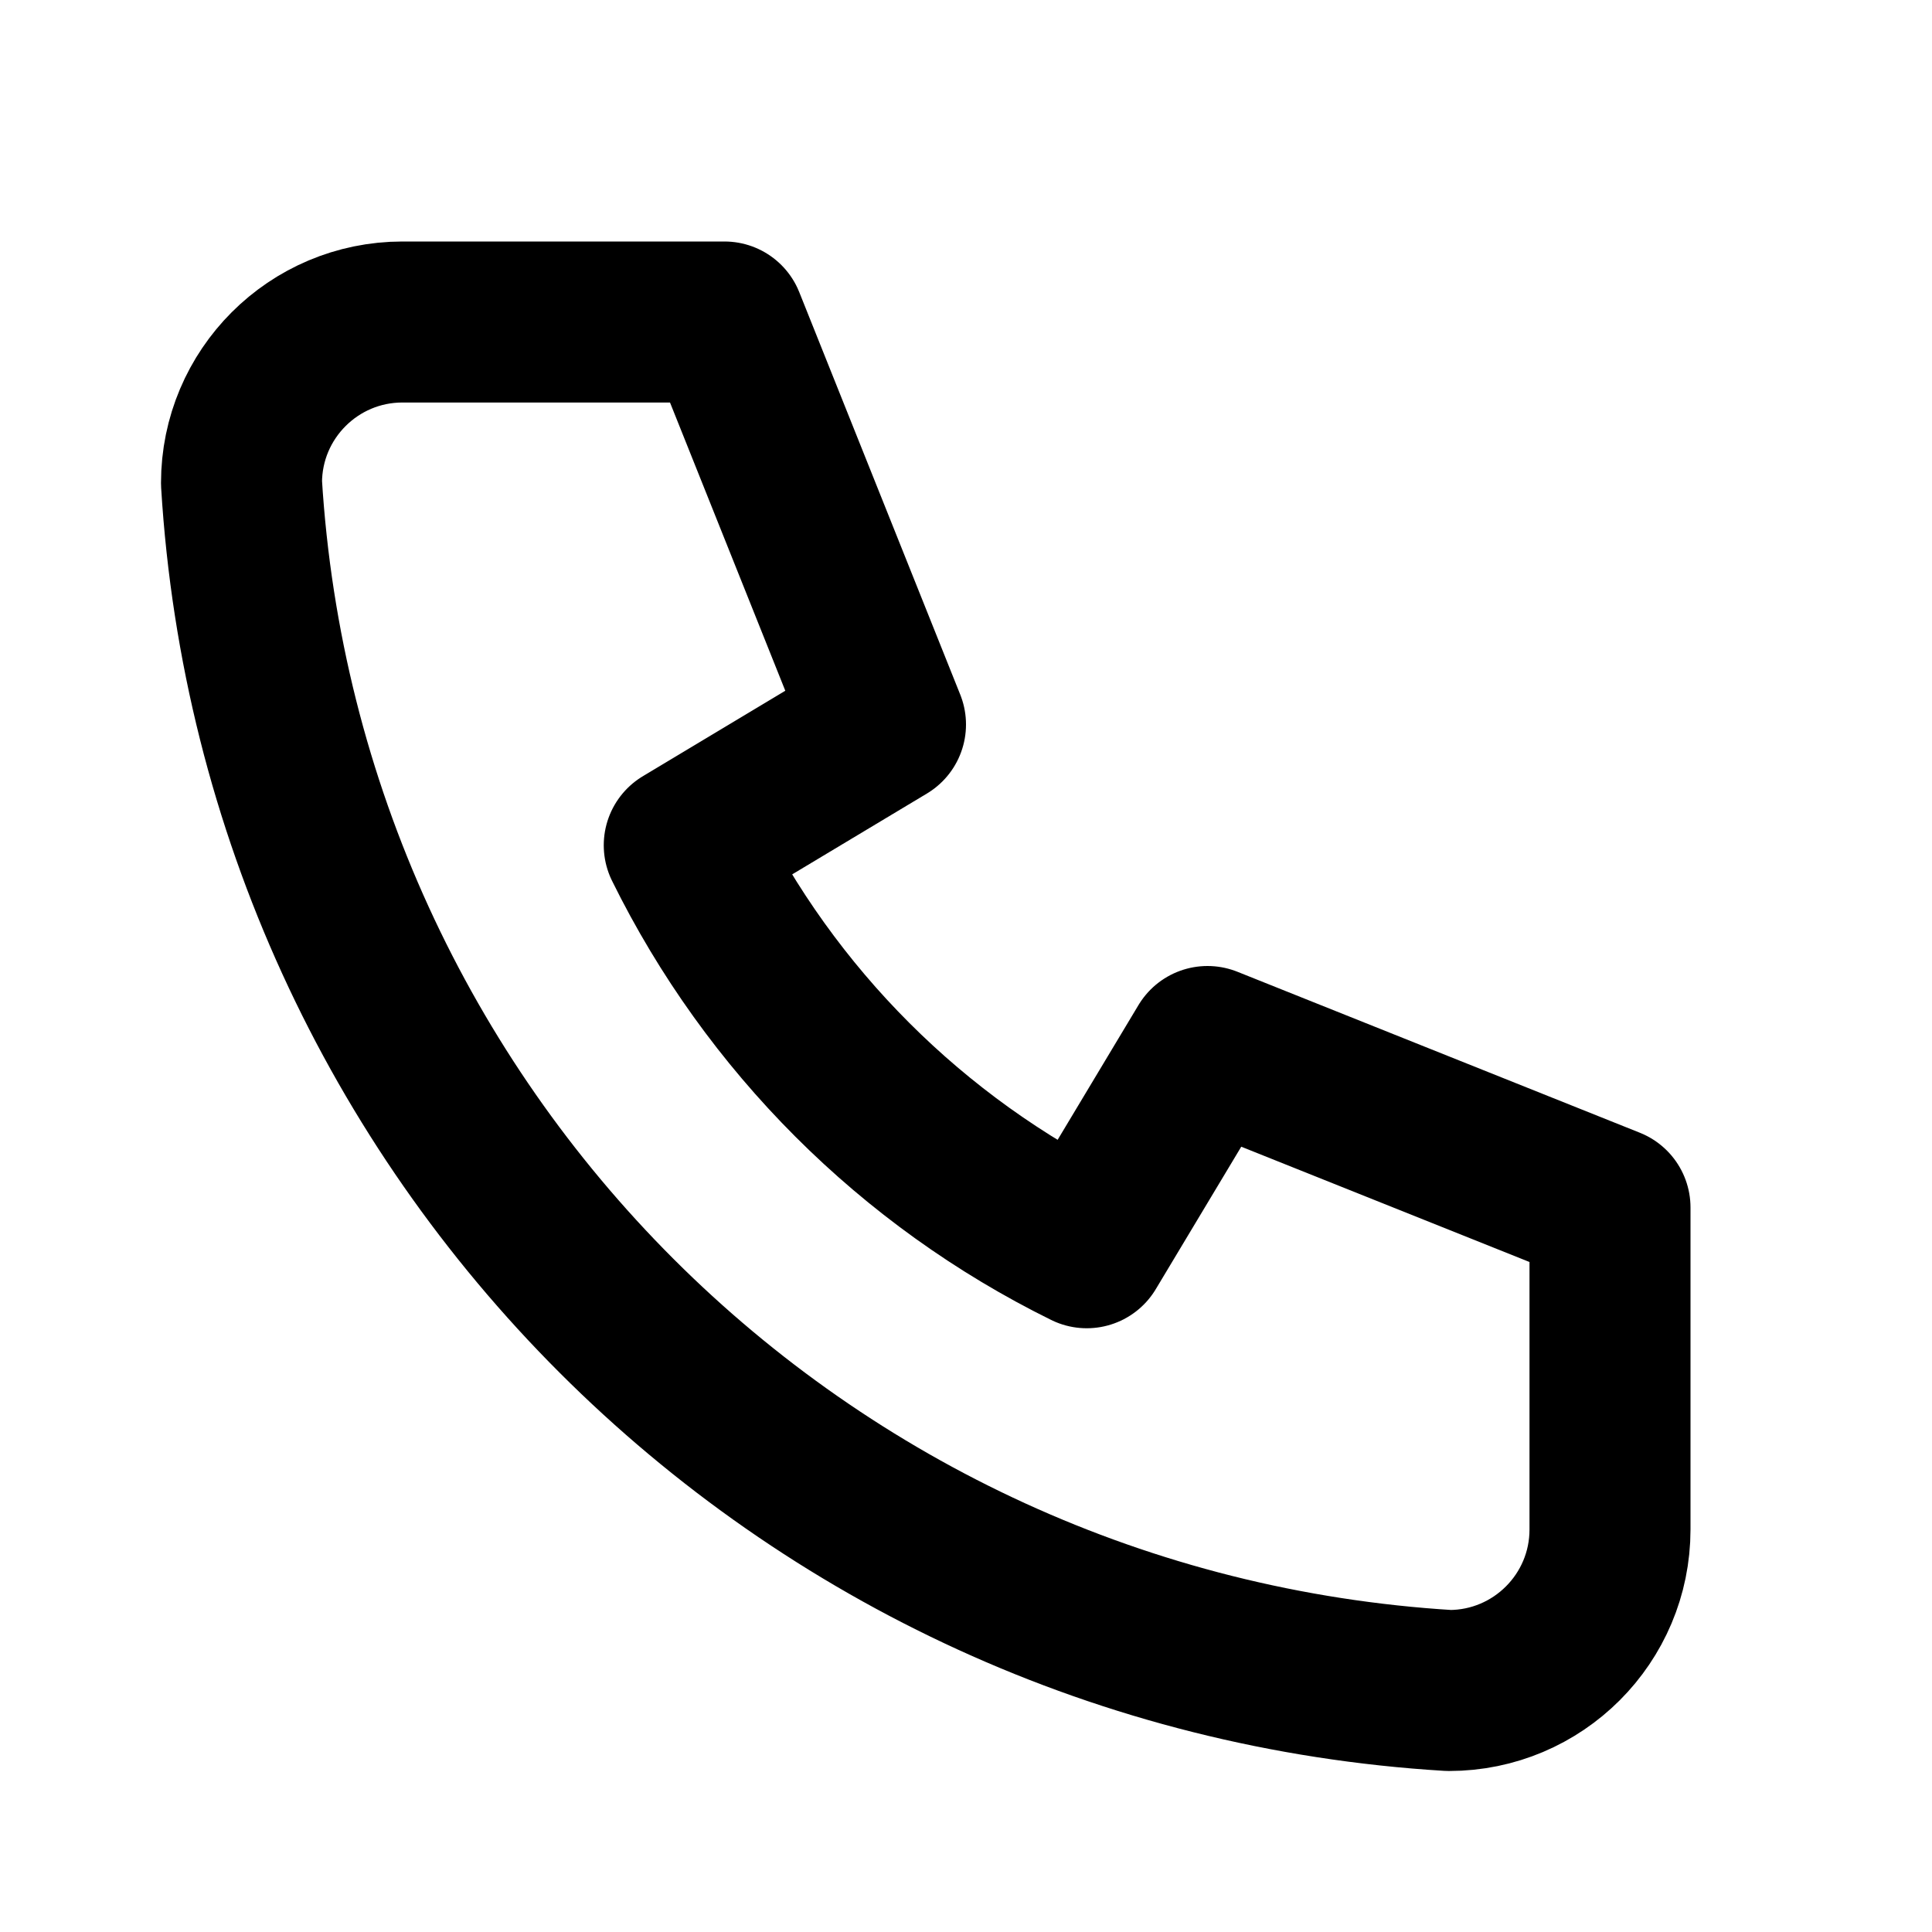
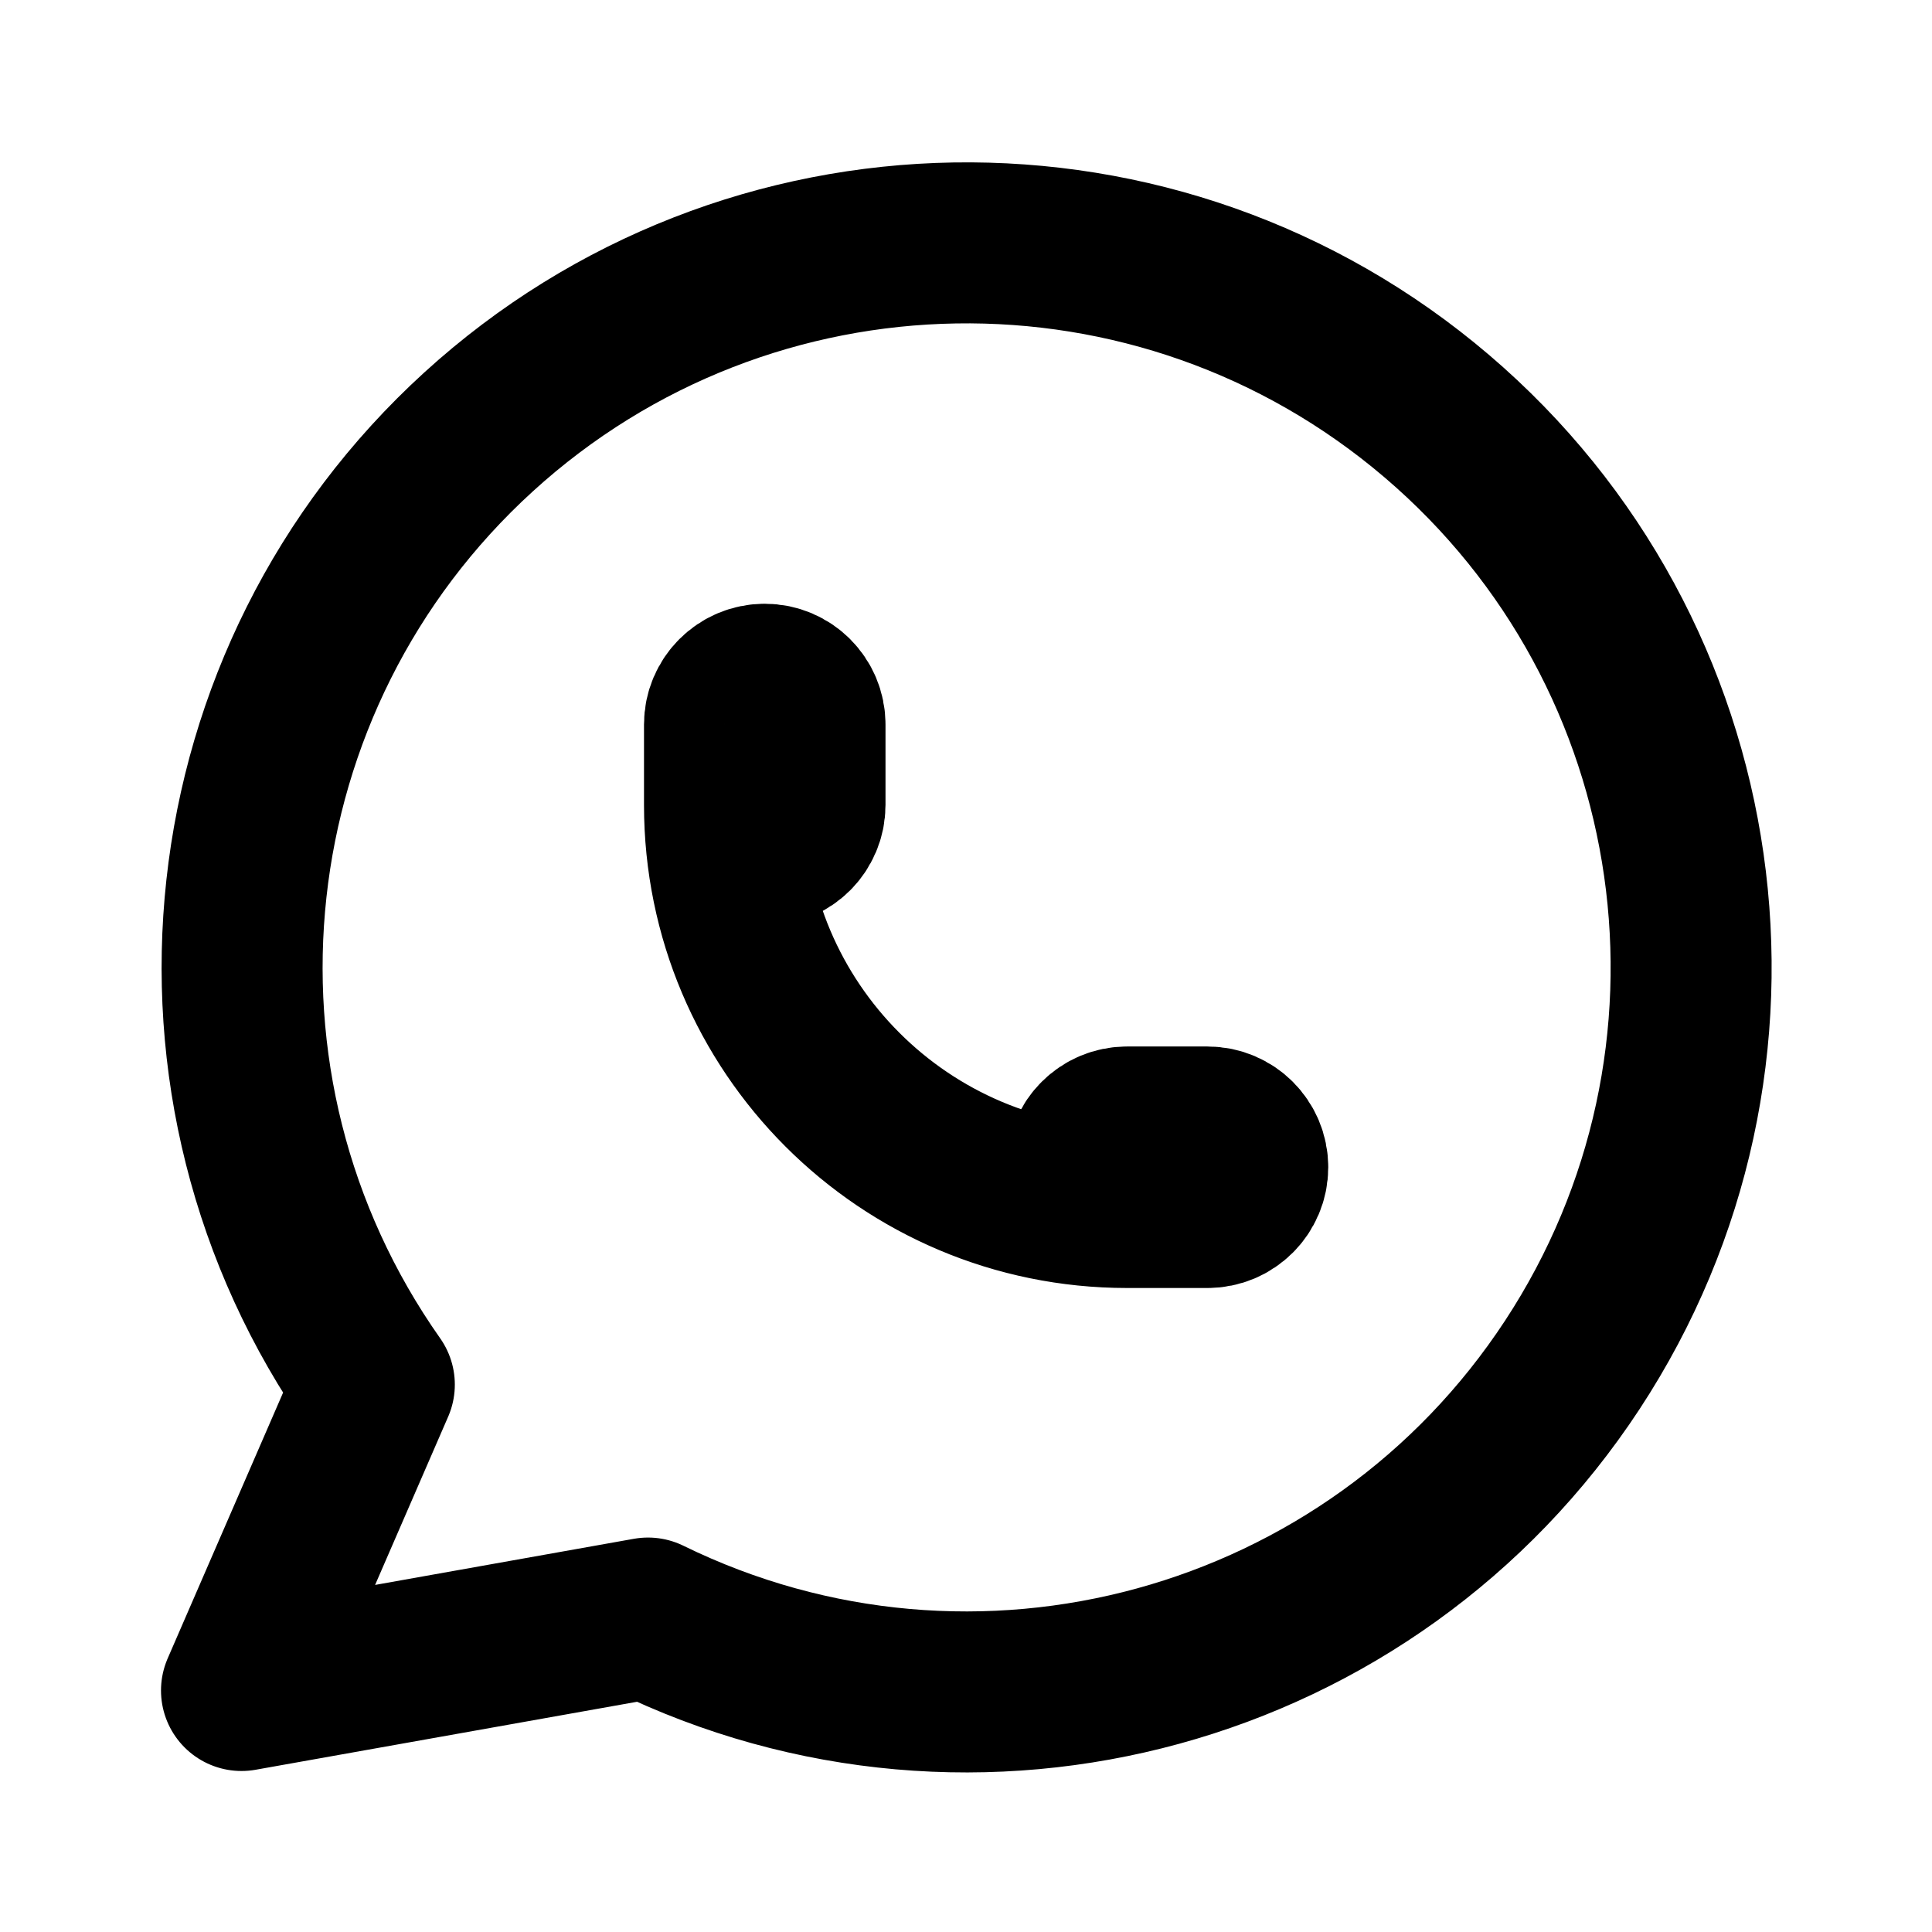
- <svg xmlns="http://www.w3.org/2000/svg" width="24" height="24" viewBox="0 0 24 24" fill="none" stroke="currentColor" stroke-width="2" stroke-linecap="round" stroke-linejoin="round" class="icon icon-tabler icons-tabler-outline icon-tabler-phone">
+ <svg xmlns="http://www.w3.org/2000/svg" width="24" height="24" viewBox="0 0 24 24" fill="none" stroke="currentColor" stroke-width="2" stroke-linecap="round" stroke-linejoin="round" class="icon icon-tabler icons-tabler-outline icon-tabler-brand-whatsapp">
  <path stroke="none" d="M0 0h24v24H0z" fill="none" />
-   <path d="M5 4h4l2 5l-2.5 1.5a11 11 0 0 0 5 5l1.5 -2.5l5 2v4a2 2 0 0 1 -2 2a16 16 0 0 1 -15 -15a2 2 0 0 1 2 -2" />
+   <path d="M3 21l1.65 -3.8a9 9 0 1 1 3.4 2.9l-5.05 .9" />
+   <path d="M9 10a.5 .5 0 0 0 1 0v-1a.5 .5 0 0 0 -1 0v1a5 5 0 0 0 5 5h1a.5 .5 0 0 0 0 -1h-1a.5 .5 0 0 0 0 1" />
</svg>
